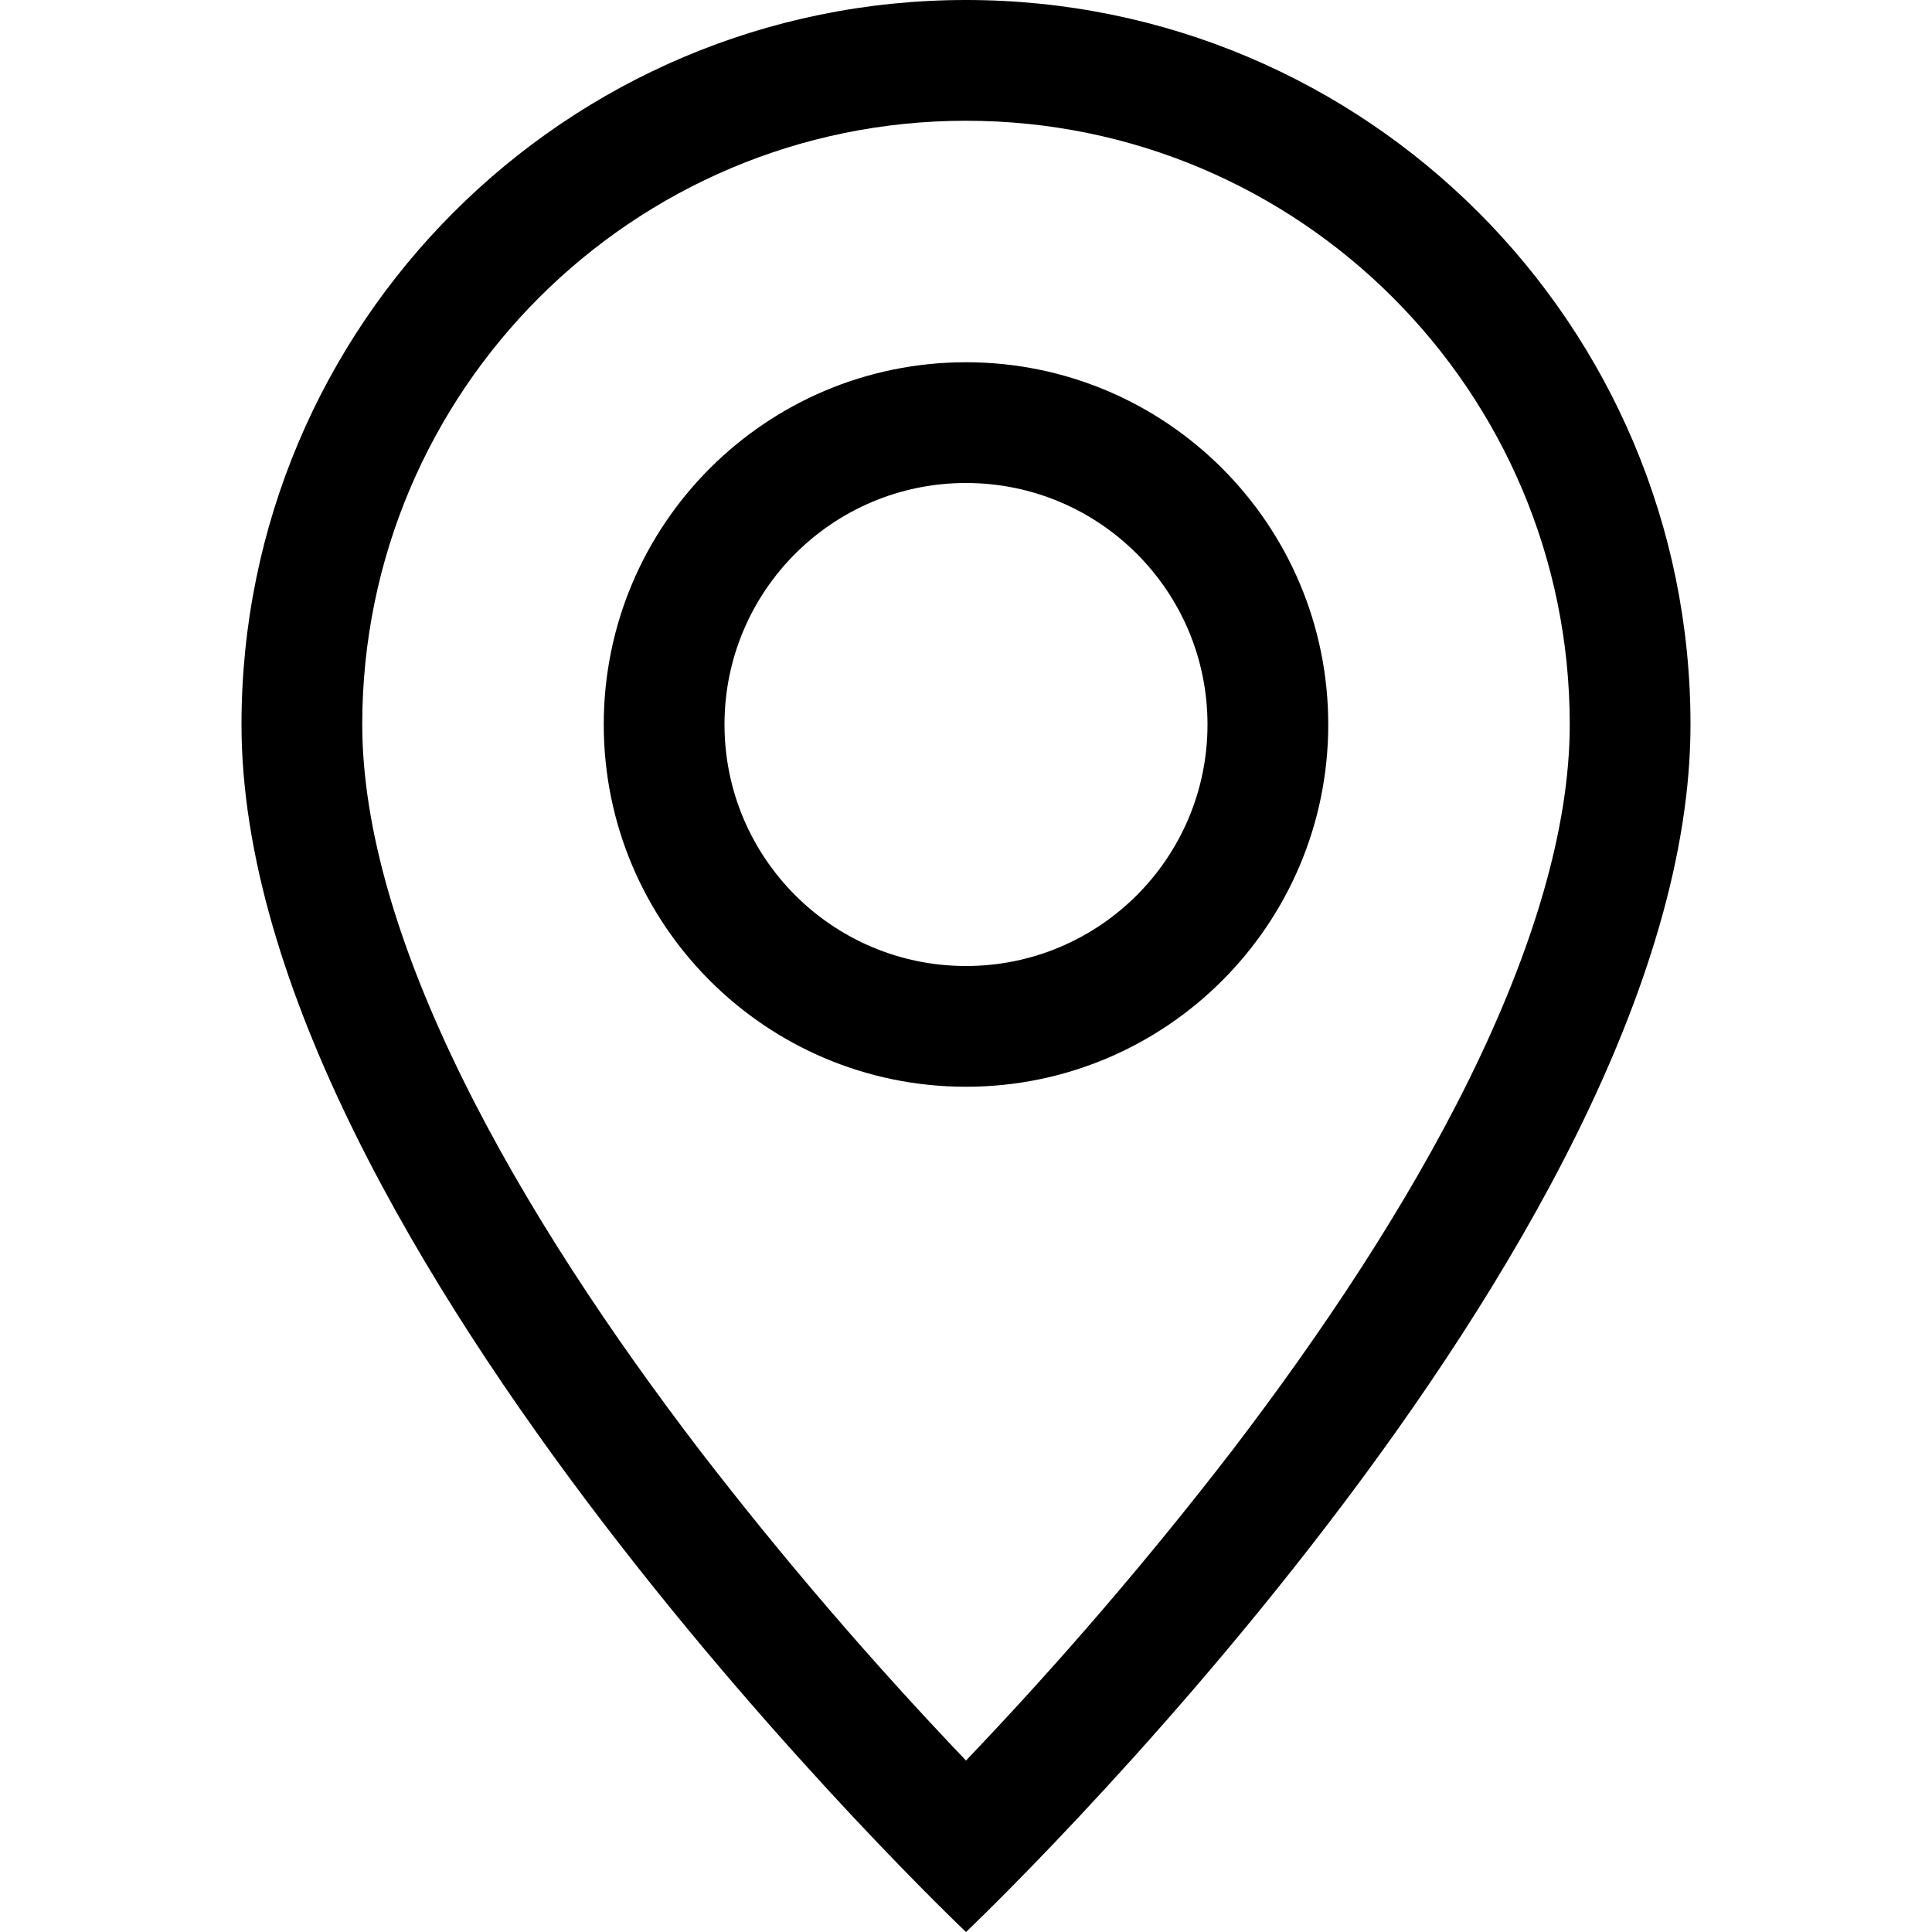
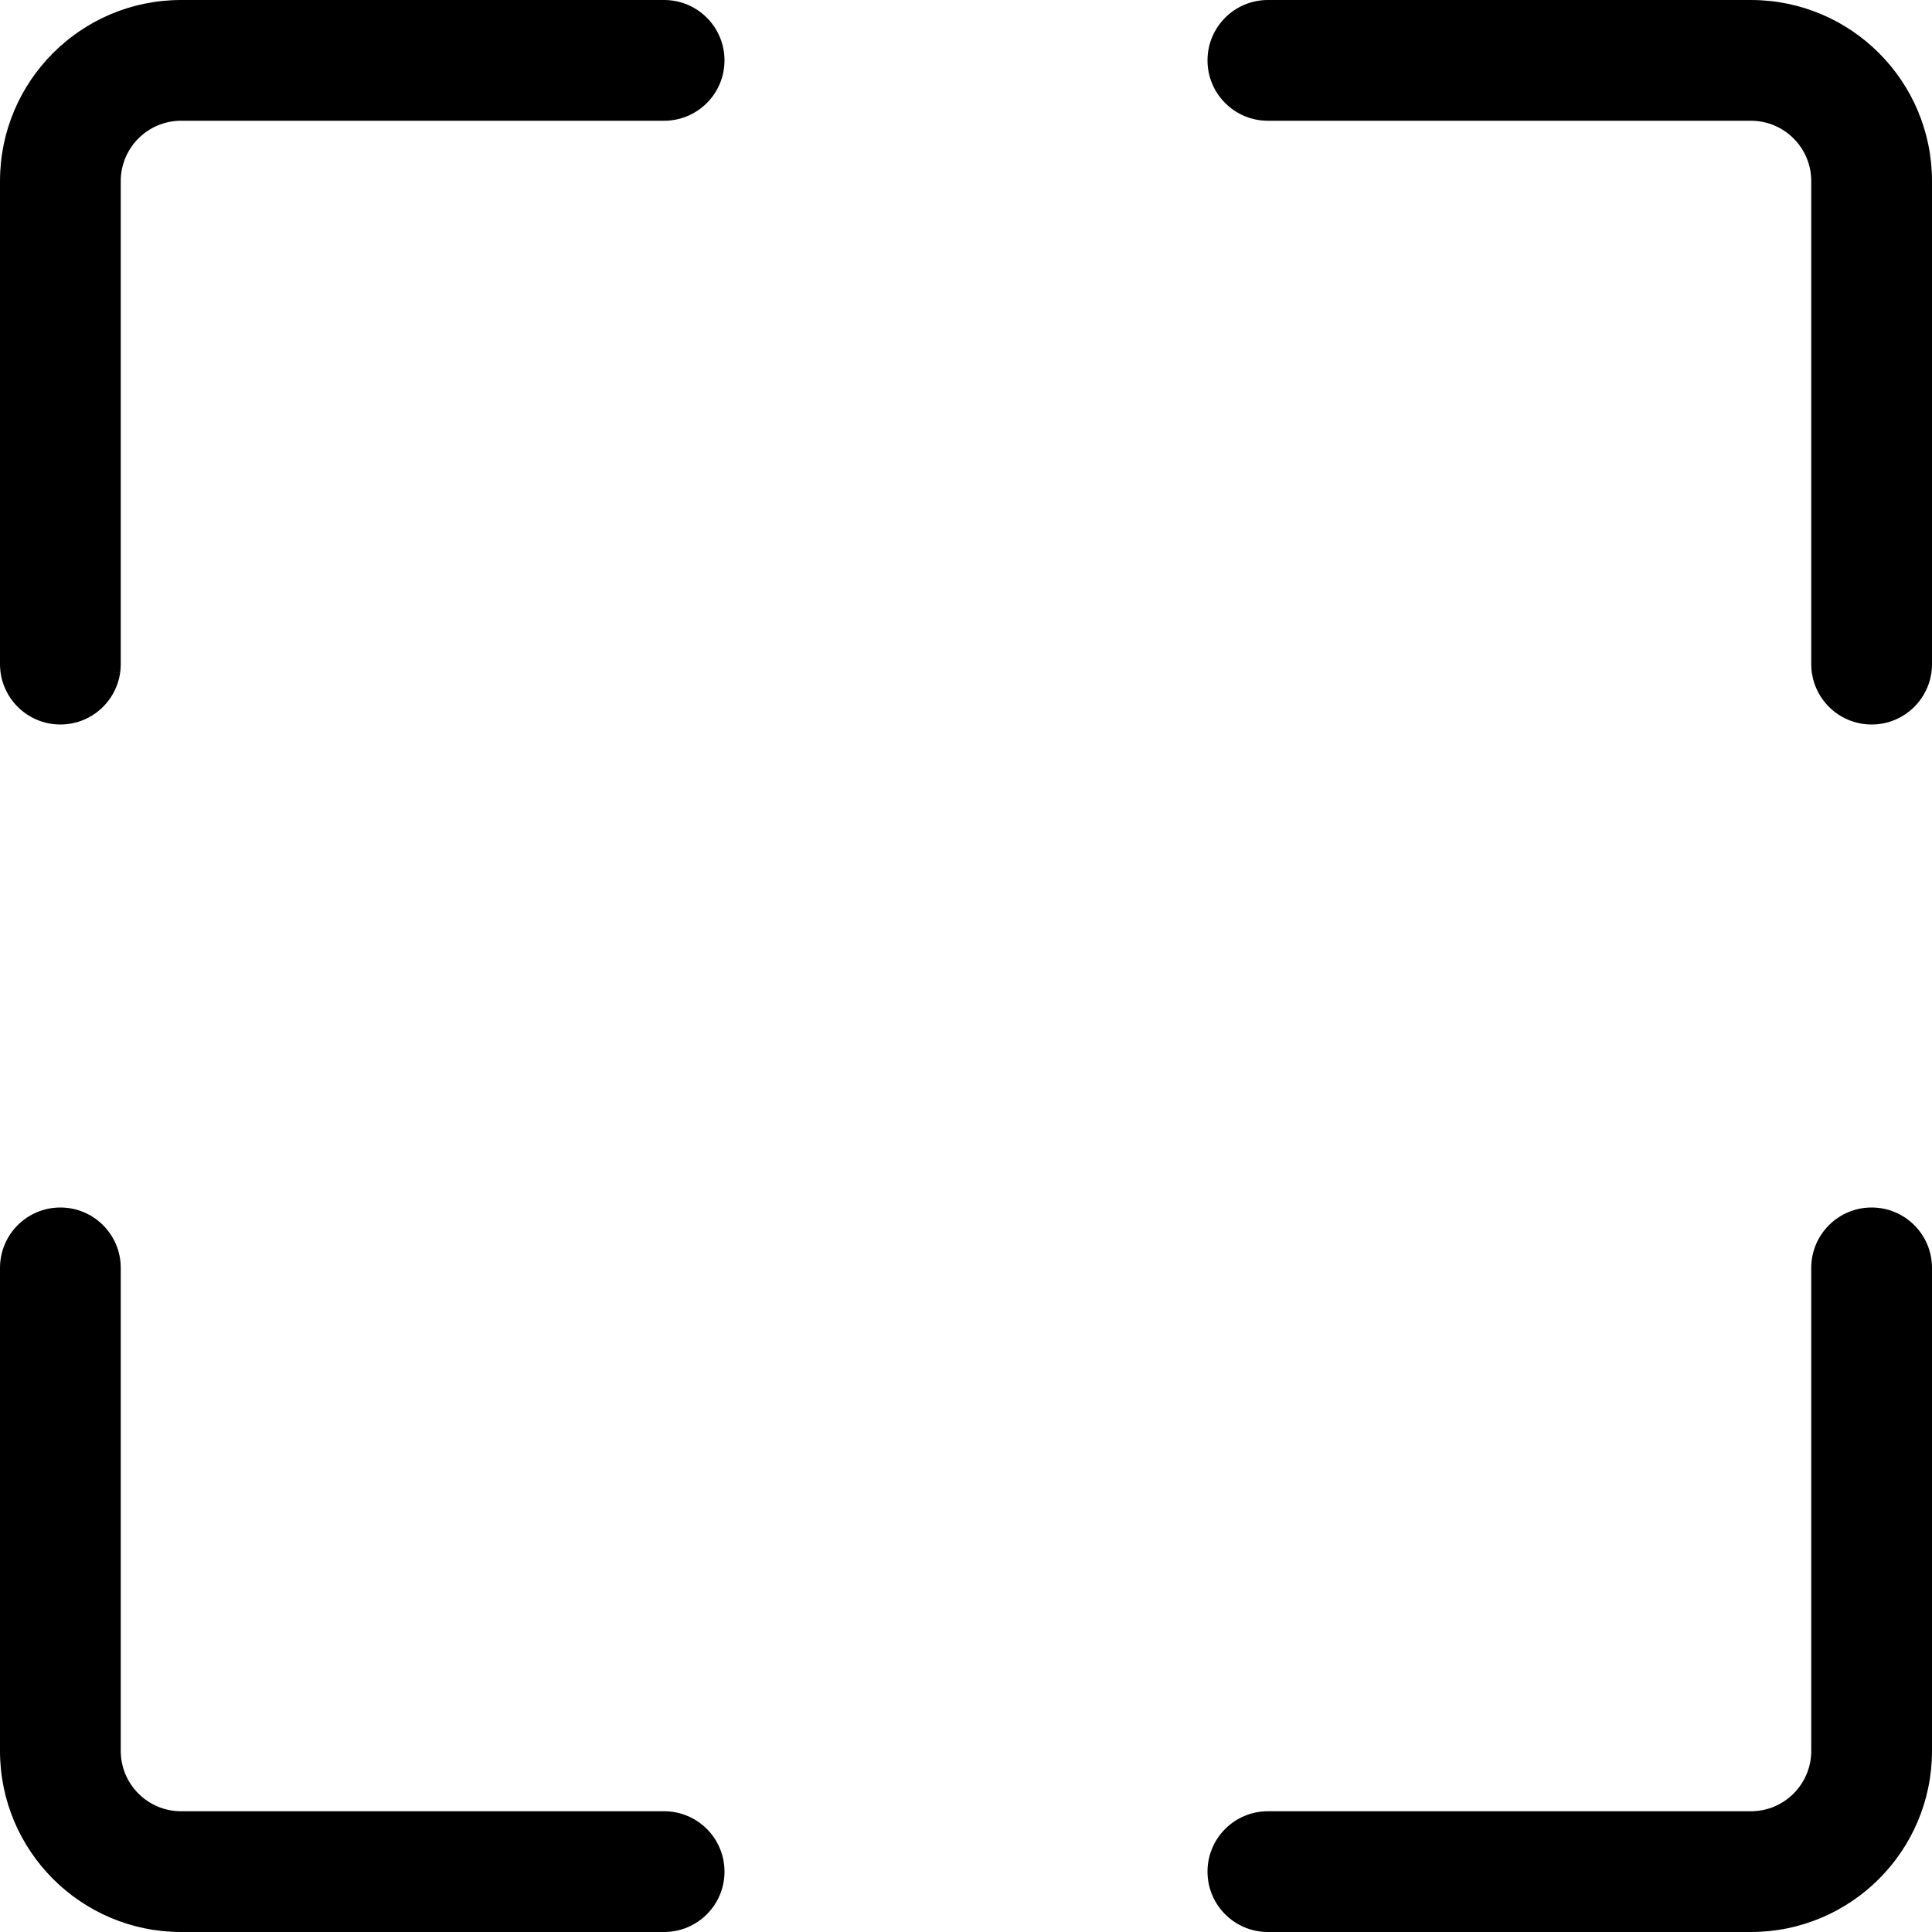
- <svg xmlns="http://www.w3.org/2000/svg" width="16" height="16" fill="currentColor" class="bi bi-geo-alt" viewBox="0 0 16 16">
-   <path d="M12.166 8.94c-.524 1.062-1.234 2.12-1.96 3.07A32 32 0 0 1 8 14.58a32 32 0 0 1-2.206-2.57c-.726-.95-1.436-2.008-1.96-3.07C3.304 7.867 3 6.862 3 6a5 5 0 0 1 10 0c0 .862-.305 1.867-.834 2.94M8 16s6-5.686 6-10A6 6 0 0 0 2 6c0 4.314 6 10 6 10" />
-   <path d="M8 8a2 2 0 1 1 0-4 2 2 0 0 1 0 4m0 1a3 3 0 1 0 0-6 3 3 0 0 0 0 6" />
+ <svg xmlns="http://www.w3.org/2000/svg" width="16" height="16" fill="currentColor" class="bi bi-fullscreen" viewBox="0 0 16 16">
+   <path d="M1.5 1a.5.5 0 0 0-.5.5v4a.5.5 0 0 1-1 0v-4A1.5 1.5 0 0 1 1.5 0h4a.5.5 0 0 1 0 1zM10 .5a.5.5 0 0 1 .5-.5h4A1.5 1.5 0 0 1 16 1.5v4a.5.5 0 0 1-1 0v-4a.5.5 0 0 0-.5-.5h-4a.5.5 0 0 1-.5-.5M.5 10a.5.5 0 0 1 .5.5v4a.5.5 0 0 0 .5.5h4a.5.5 0 0 1 0 1h-4A1.5 1.5 0 0 1 0 14.5v-4a.5.5 0 0 1 .5-.5m15 0a.5.5 0 0 1 .5.5v4a1.5 1.5 0 0 1-1.5 1.5h-4a.5.5 0 0 1 0-1h4a.5.5 0 0 0 .5-.5v-4a.5.5 0 0 1 .5-.5" />
</svg>
